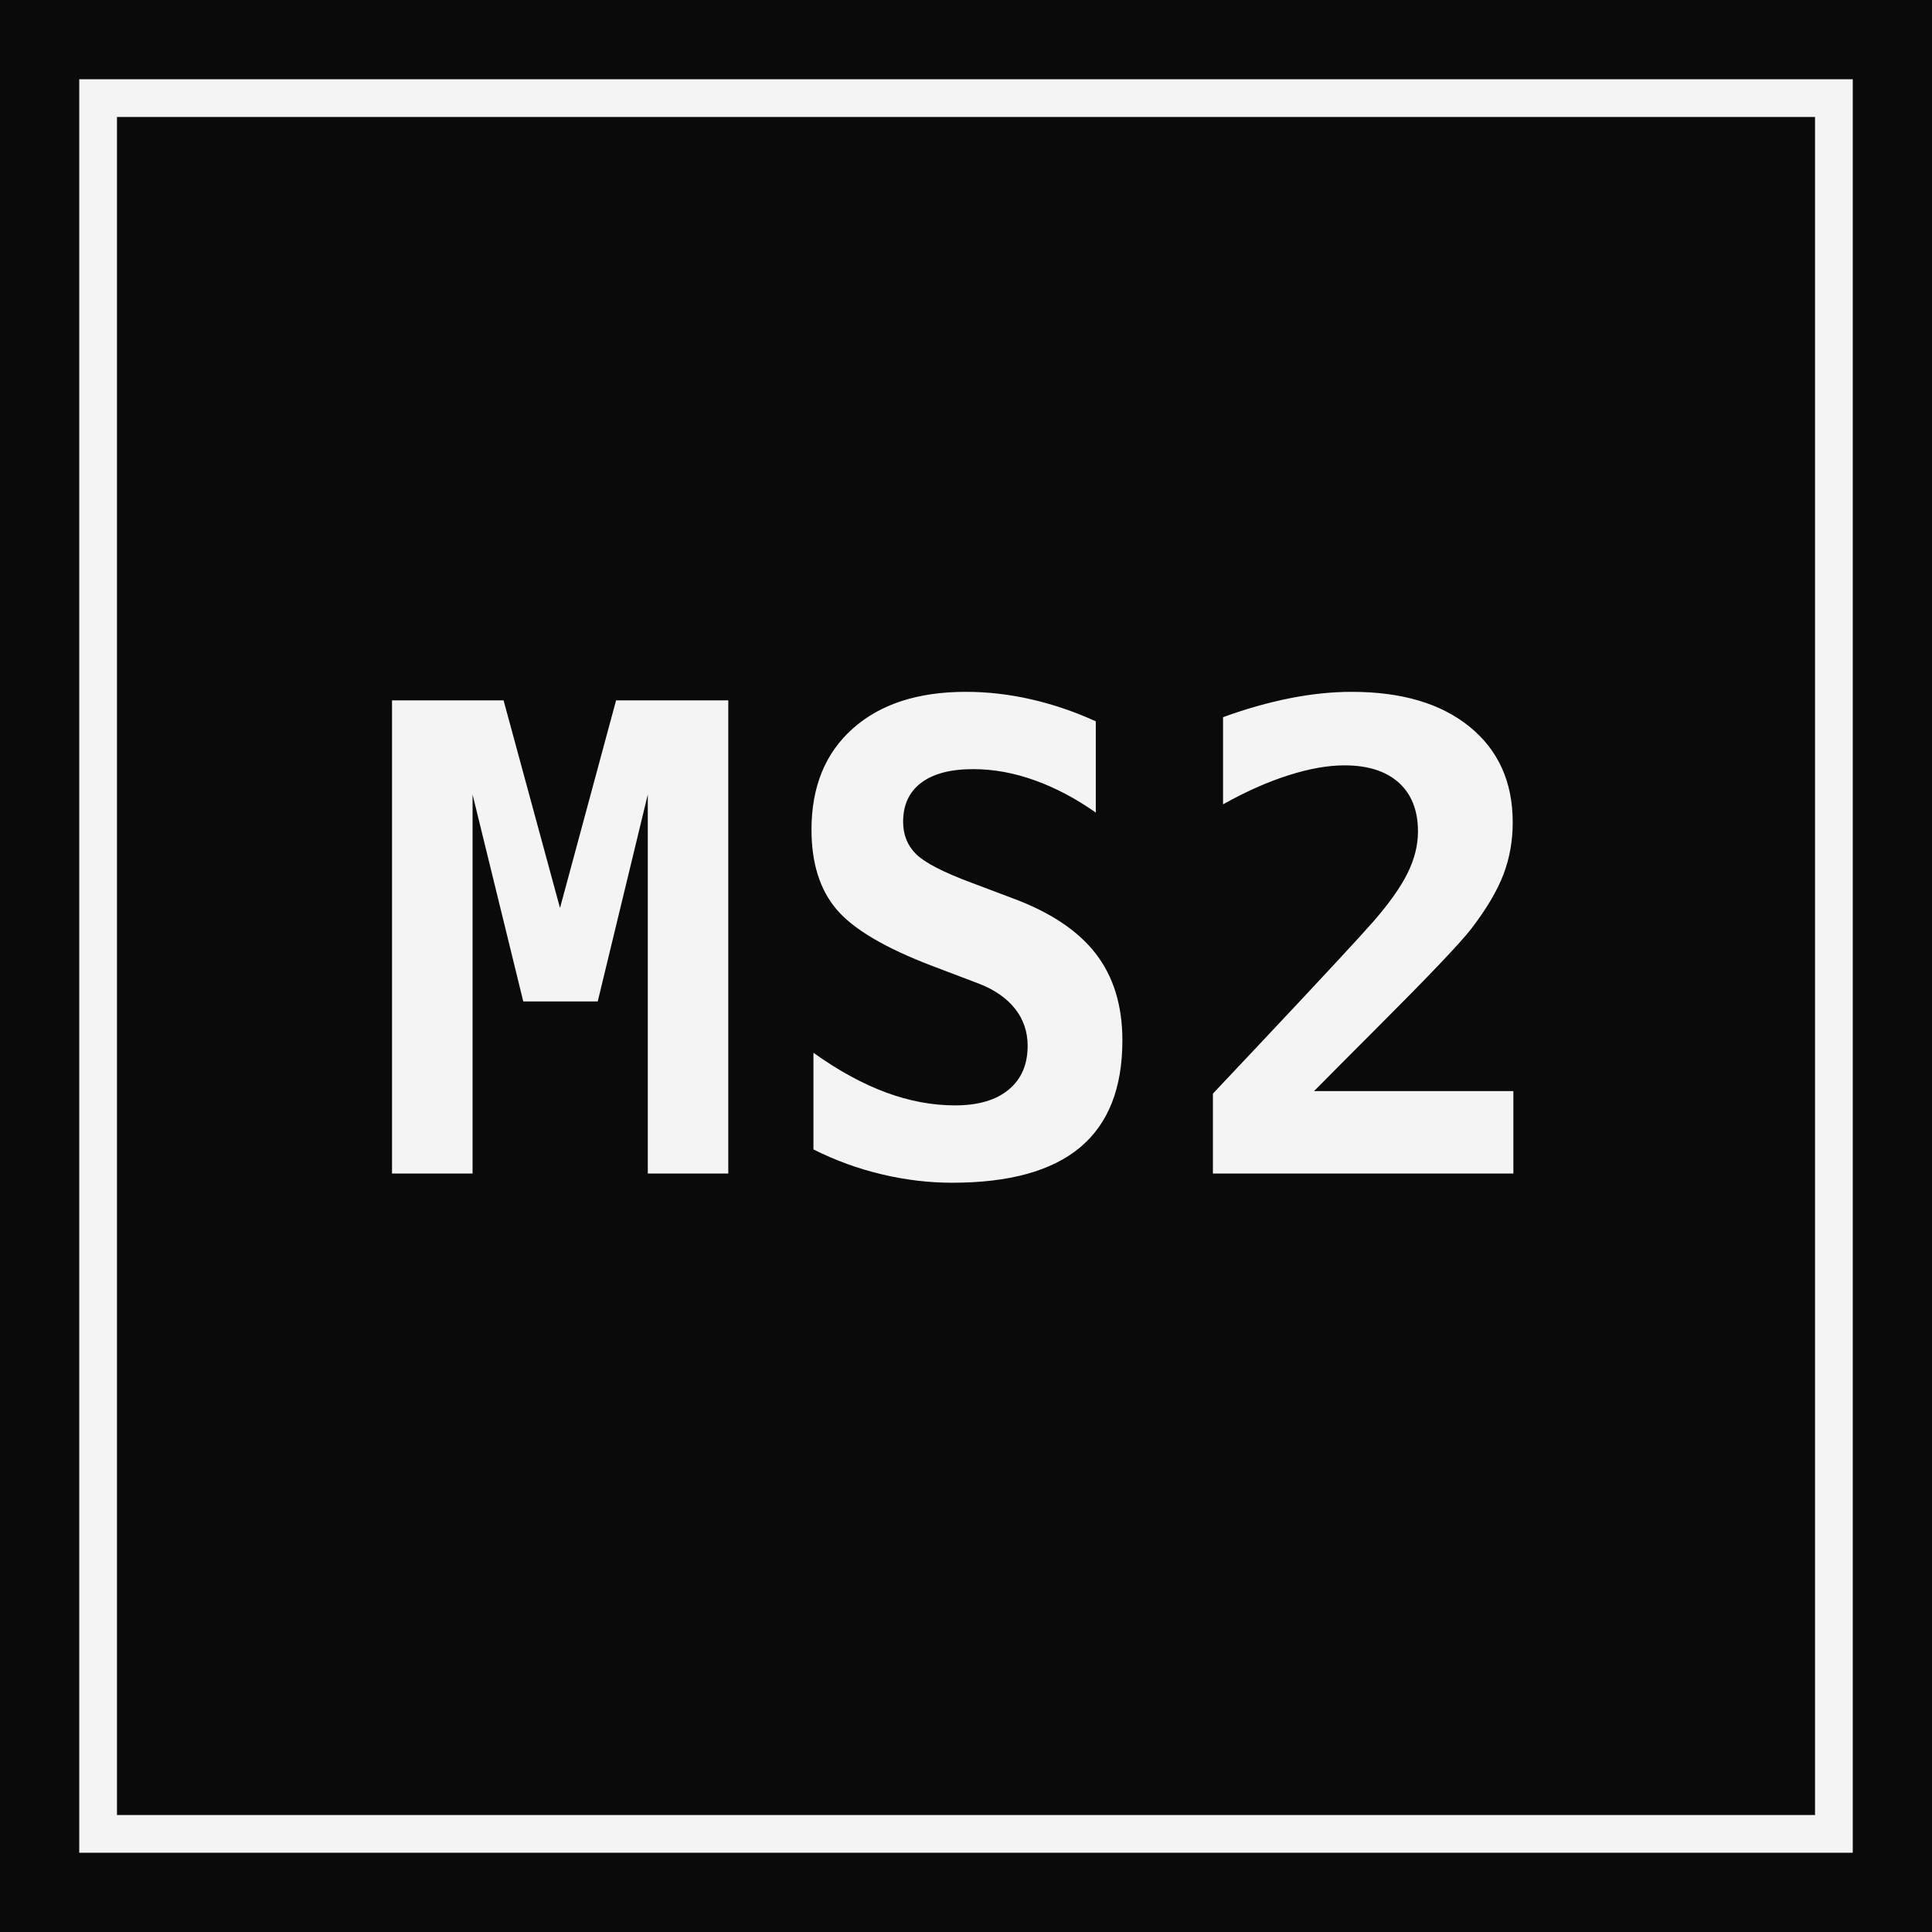
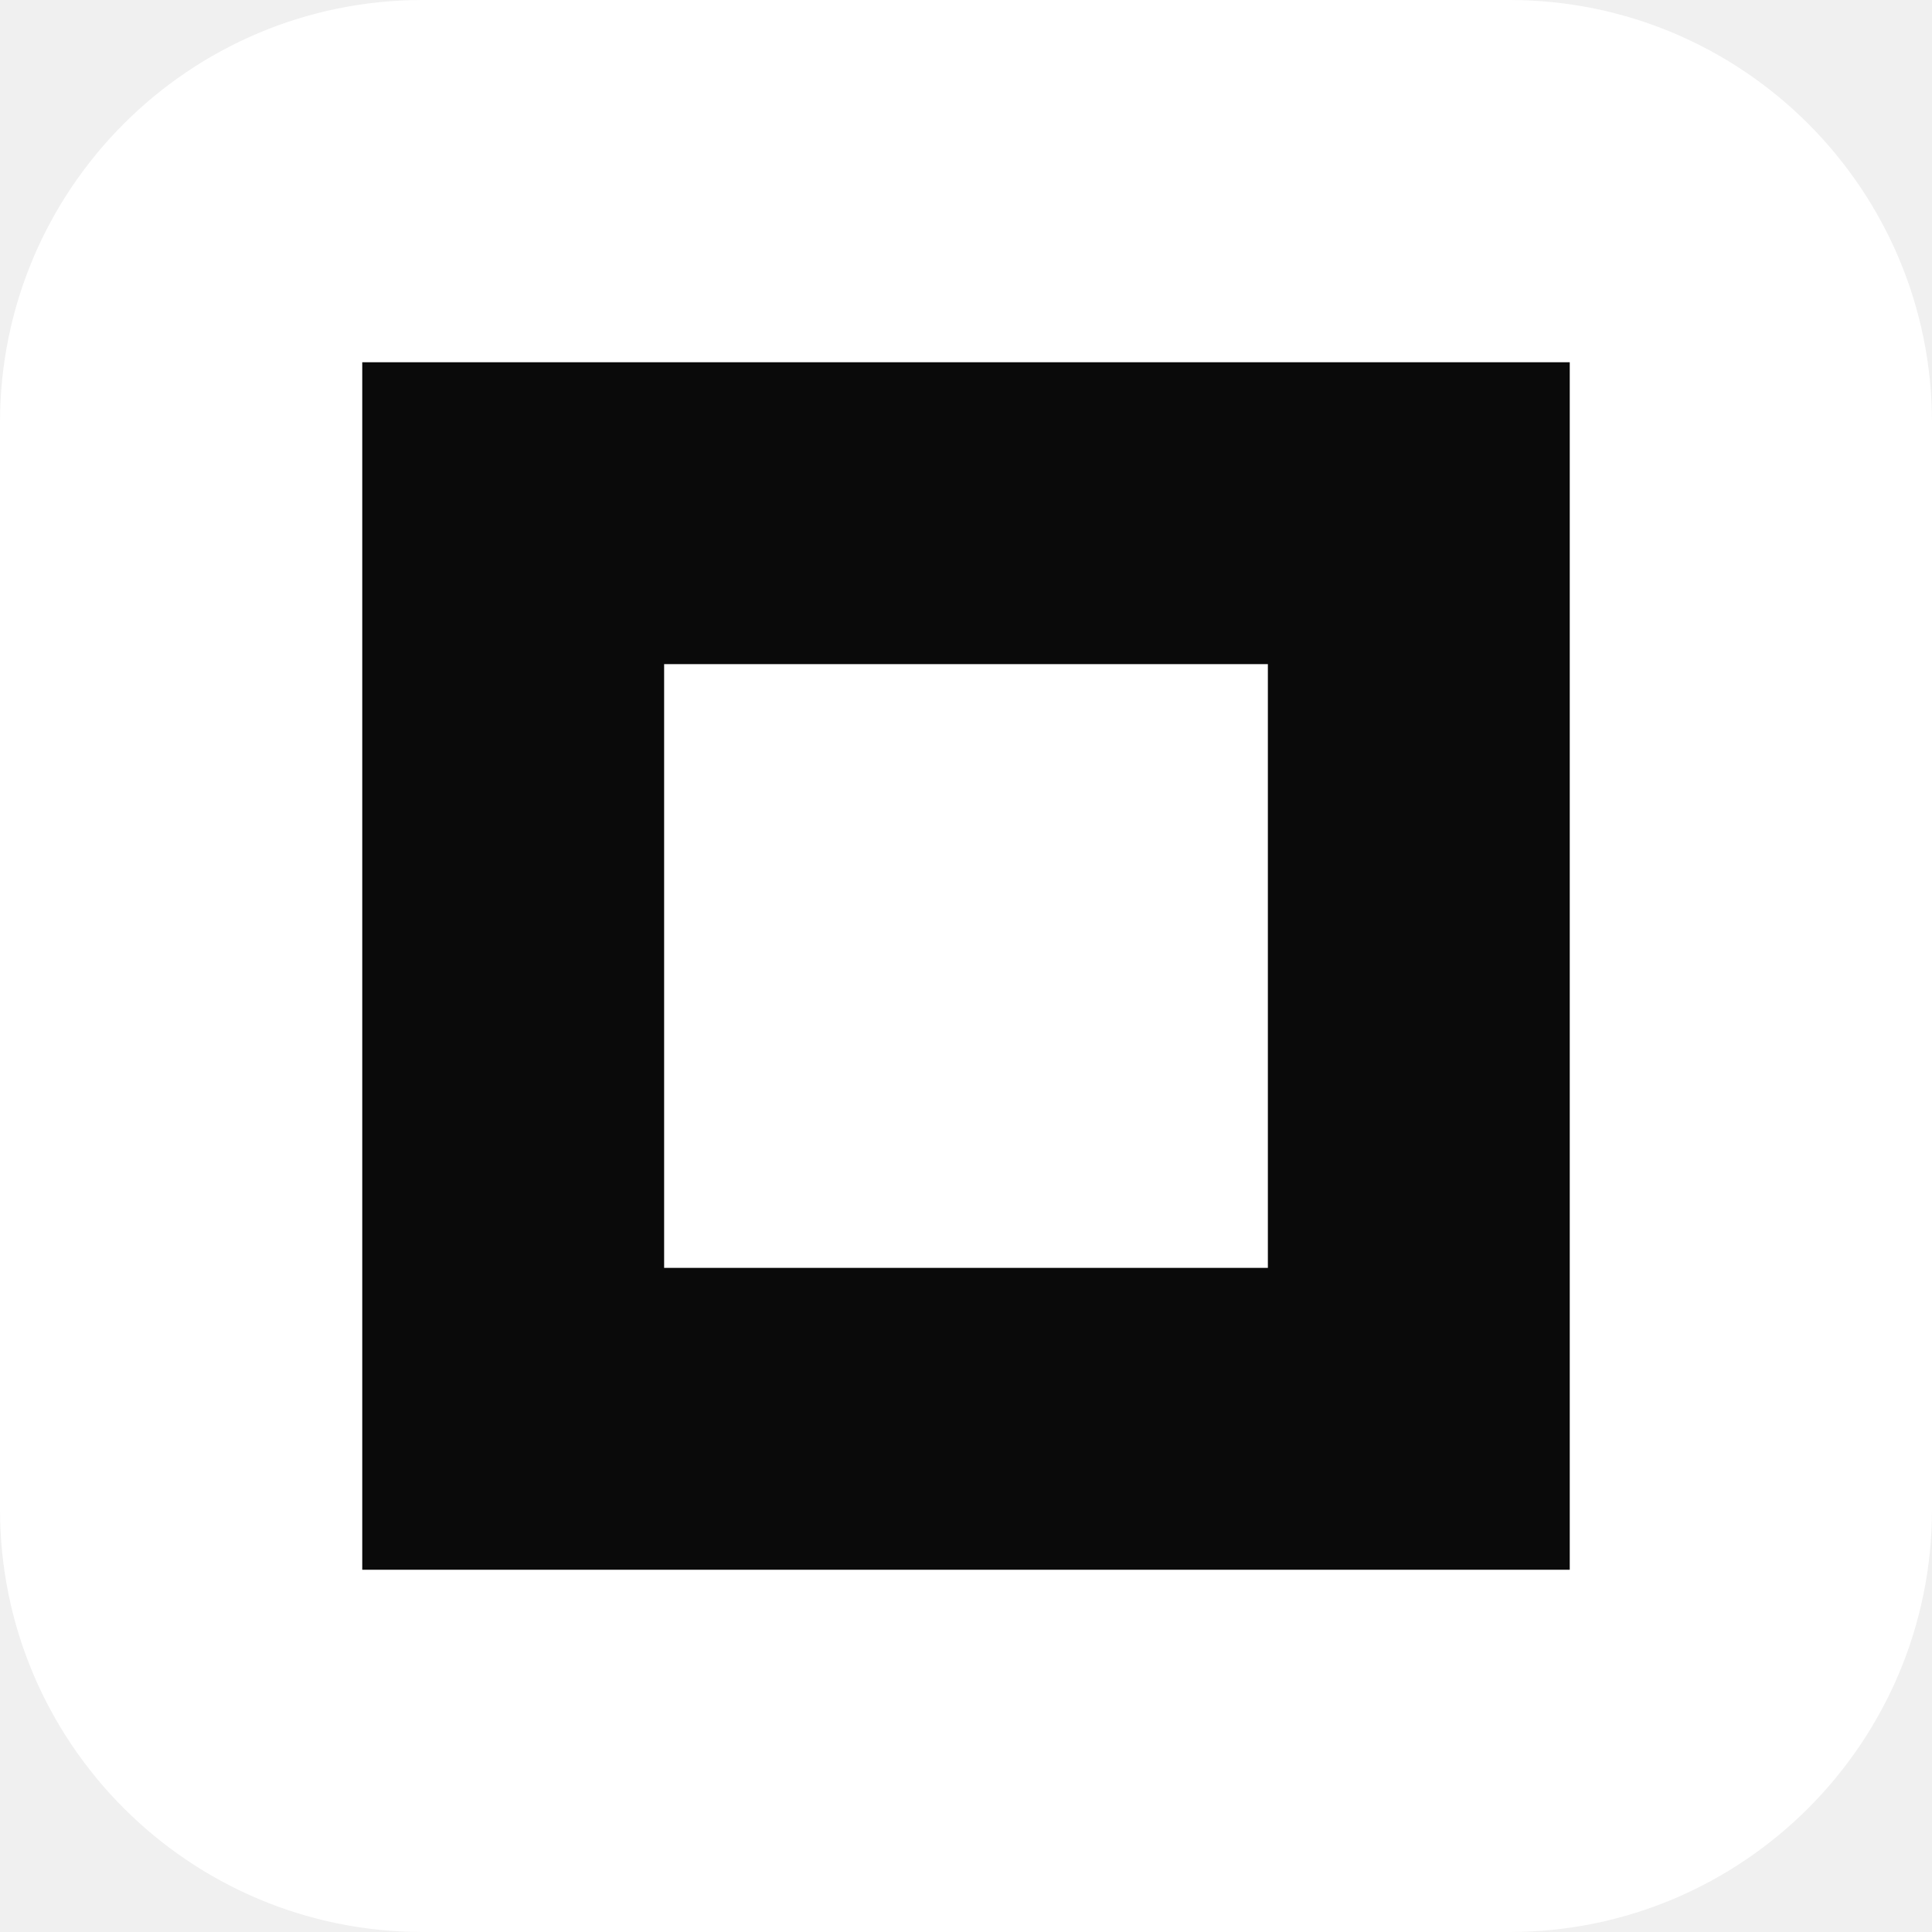
- <svg xmlns="http://www.w3.org/2000/svg" width="512" height="512" viewBox="0 0 512 512">
-   <rect width="512" height="512" fill="#0a0a0a" />
-   <rect x="26" y="26" width="460" height="460" fill="none" stroke="#f4f4f4" stroke-width="10" />
-   <text x="256" y="311" fill="#f4f4f4" font-family="monospace" font-weight="700" font-size="172" text-anchor="middle" letter-spacing="4">MS2</text>
+ <svg xmlns="http://www.w3.org/2000/svg" viewBox="0 0 64 64" role="img" aria-label="noesis">
+   <rect width="64" height="64" rx="14" fill="#ffffff" />
+   <path fill-rule="evenodd" fill="#0a0a0a" d="M12,12 H52 V52 H12 Z M22,22 H42 V42 H22 Z" />
</svg>
